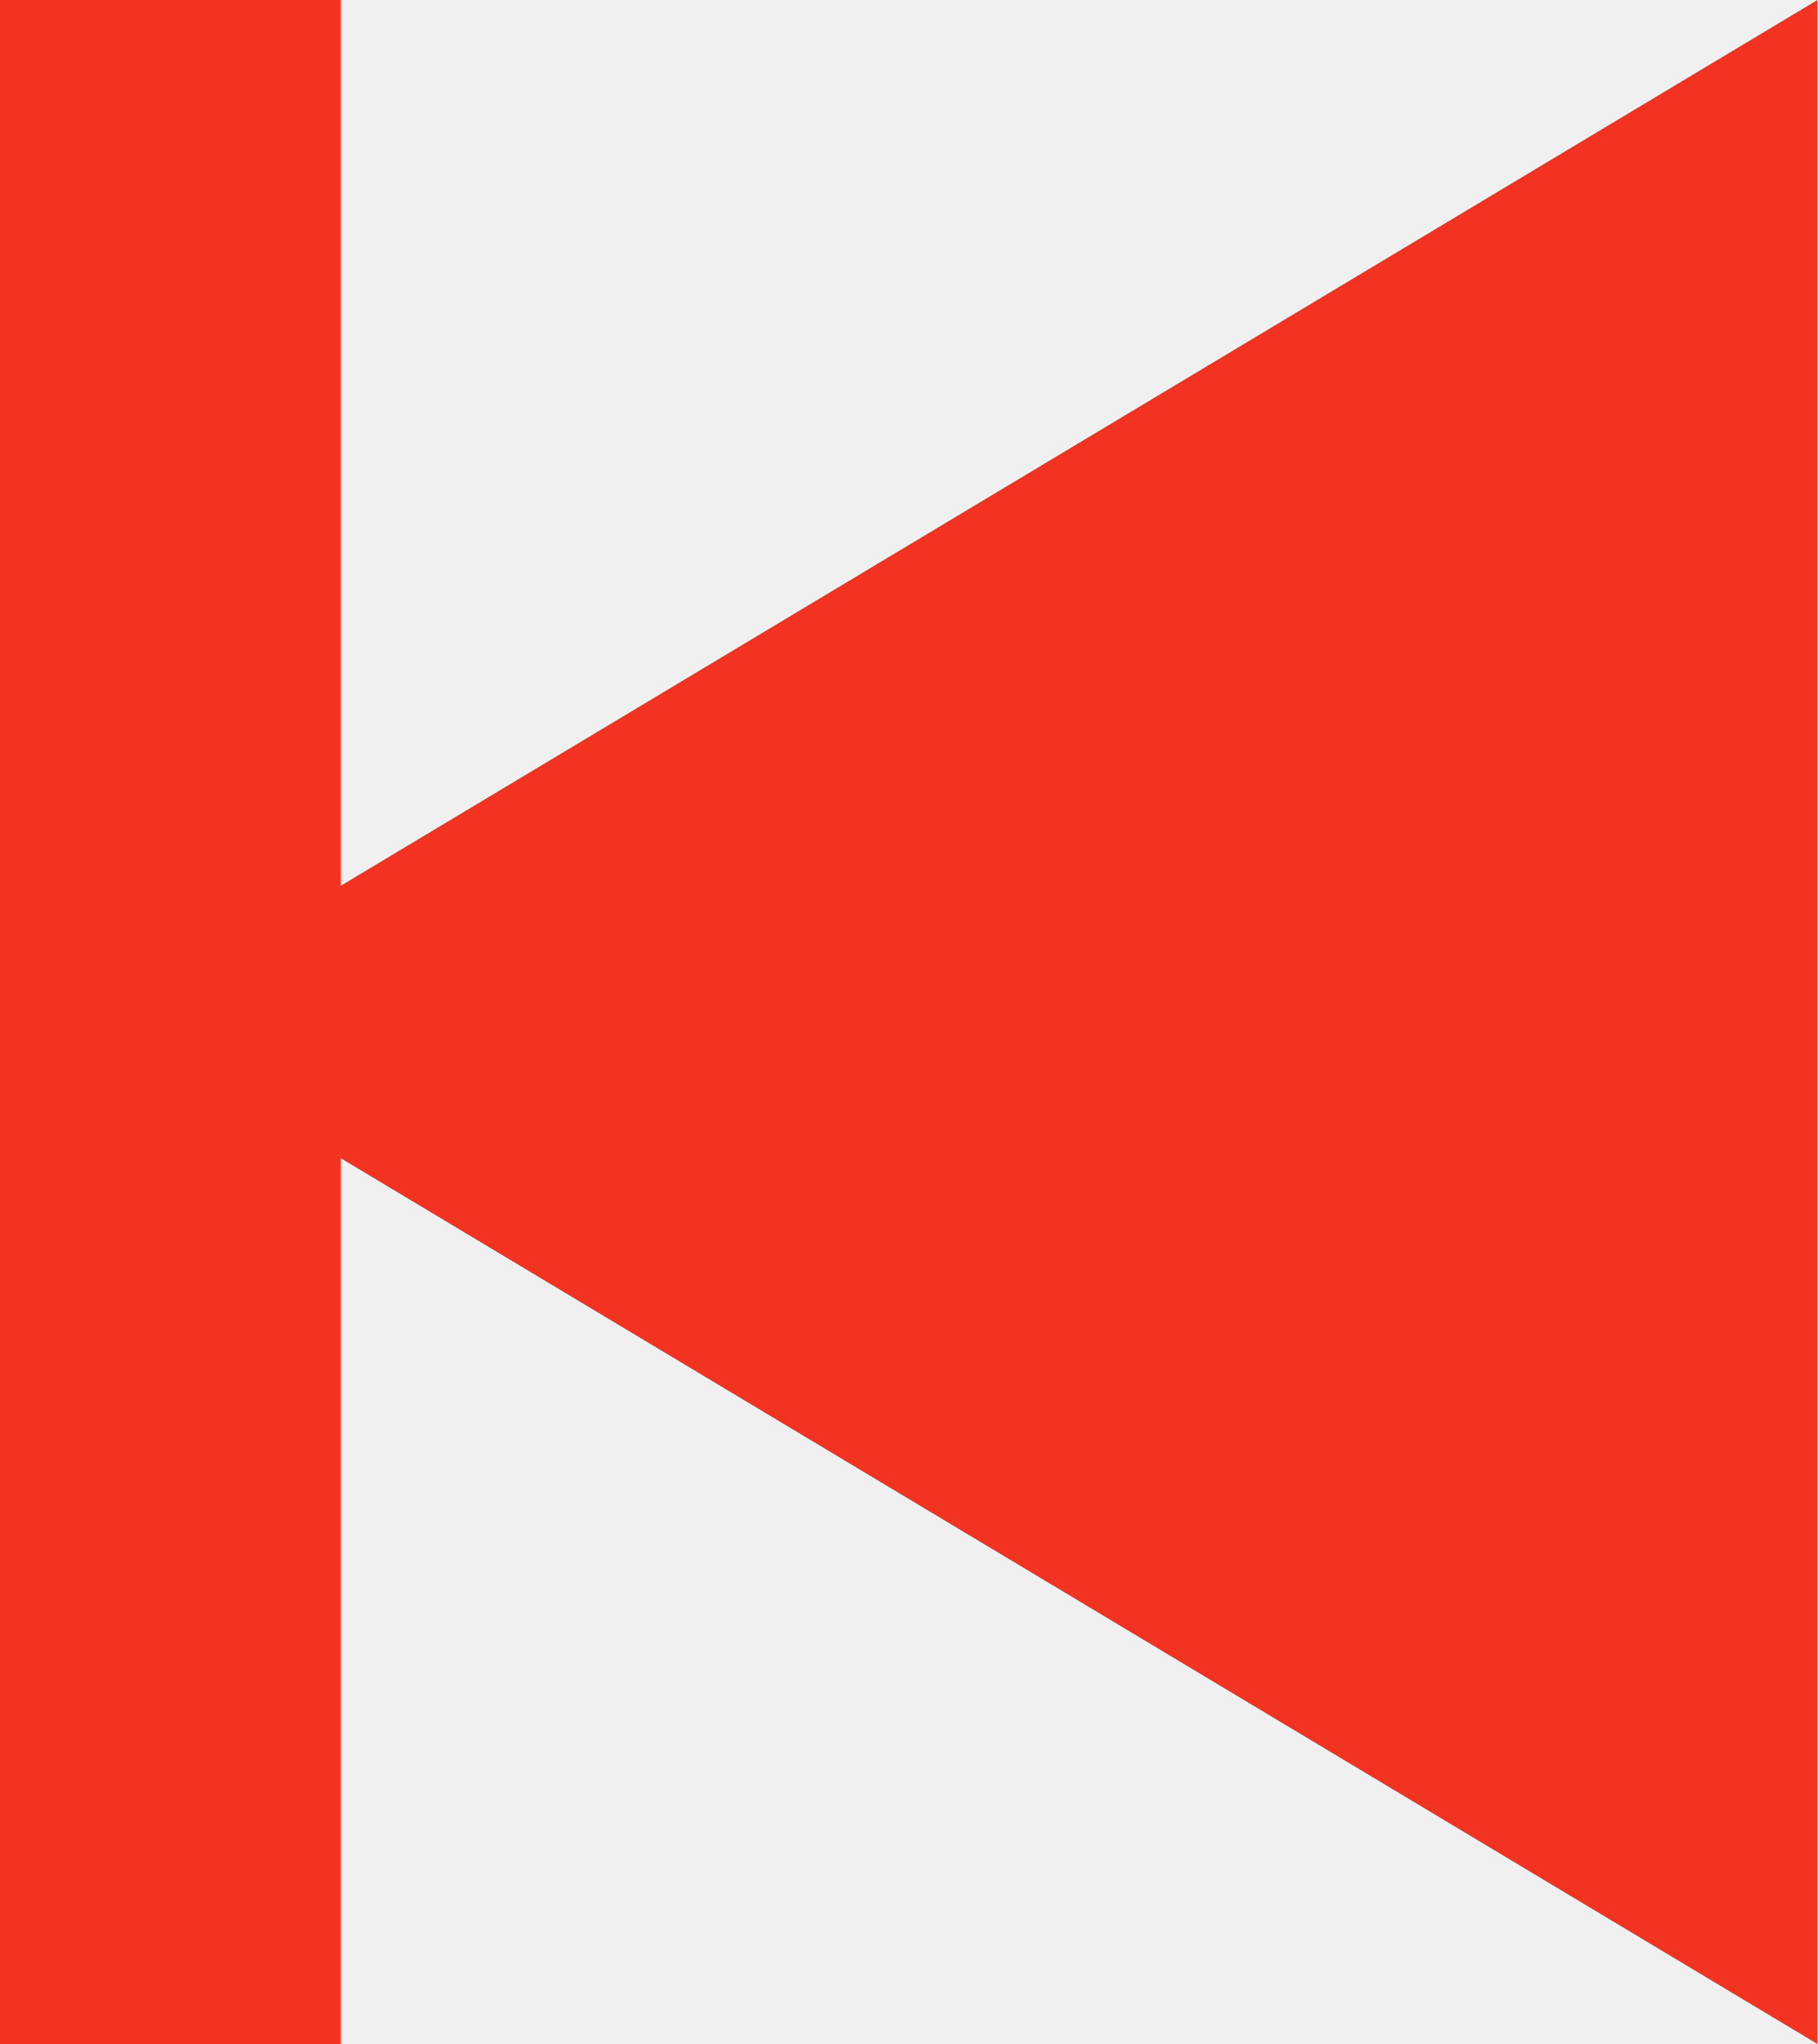
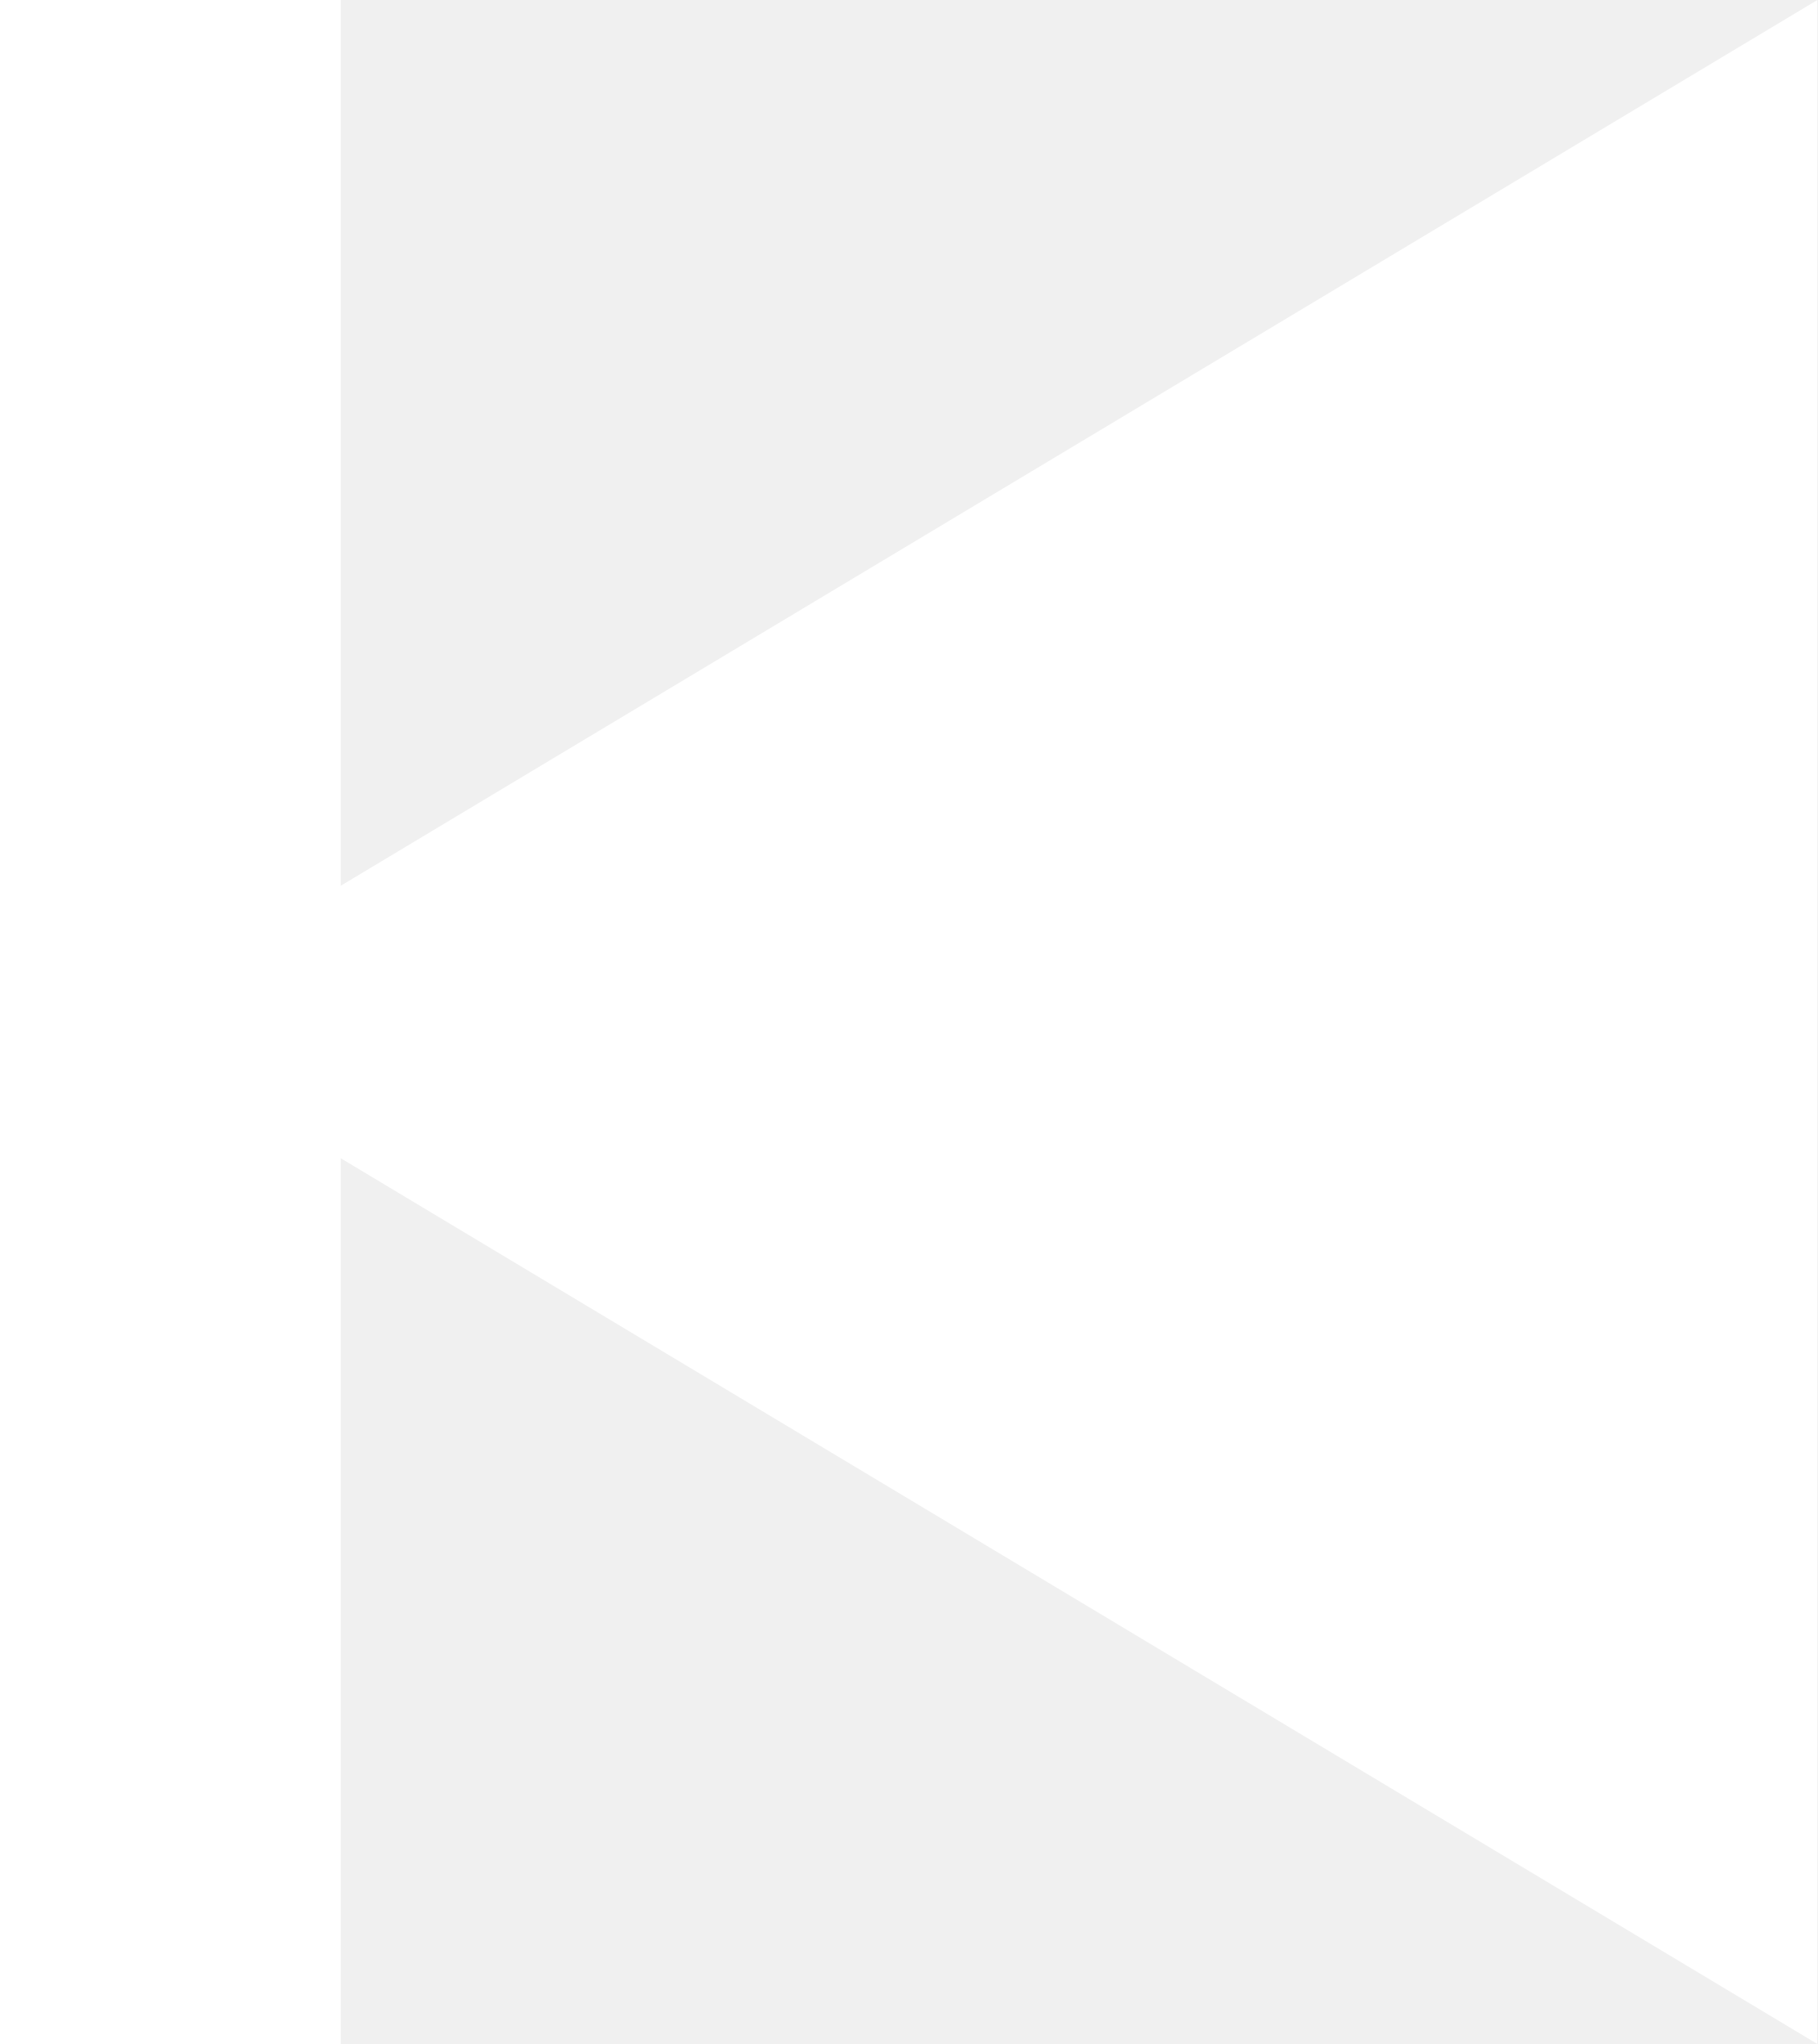
<svg xmlns="http://www.w3.org/2000/svg" viewBox="0 0 32 36">
  <defs>
-     <style>.cls-1{fill:#f23322;}</style>
+     <style>.cls-1{fill:#ffffff;}</style>
  </defs>
  <g id="Layer_2" data-name="Layer 2">
    <g id="レイヤー_1" data-name="レイヤー 1">
      <rect class="cls-1" width="6" height="36" />
      <polygon class="cls-1" points="2 18 32 36 32 0 2 18" />
    </g>
  </g>
</svg>
